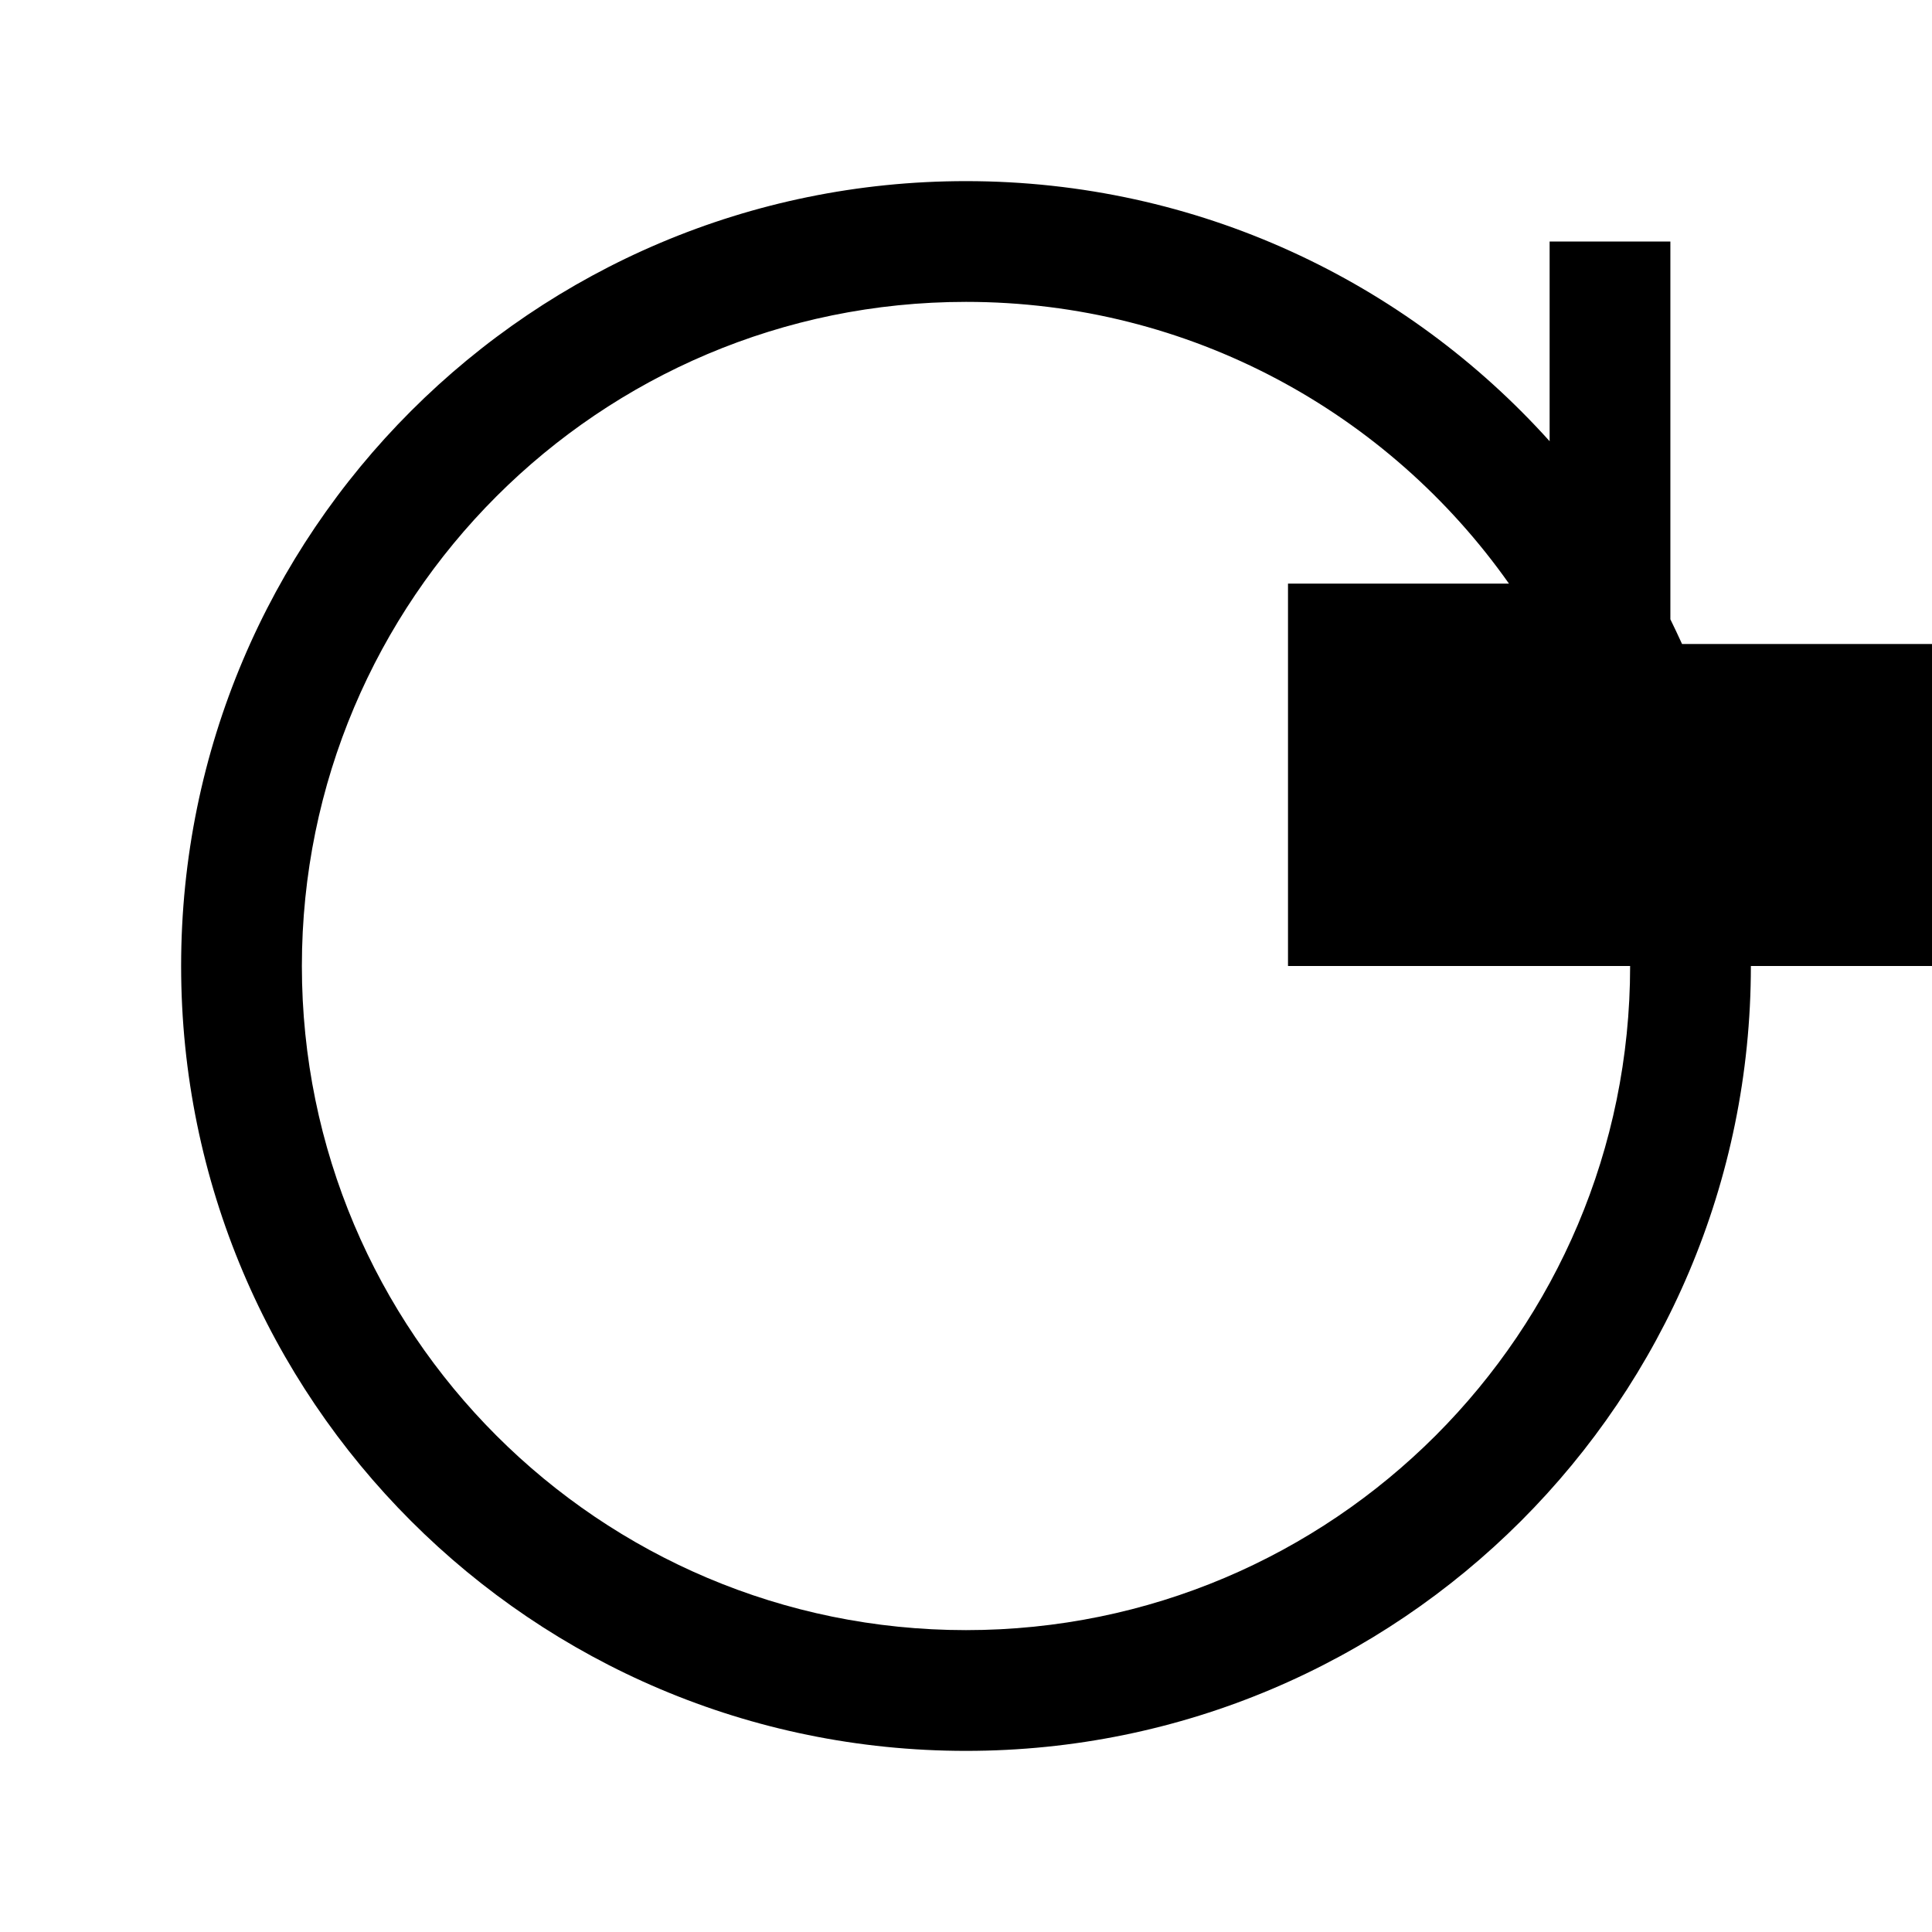
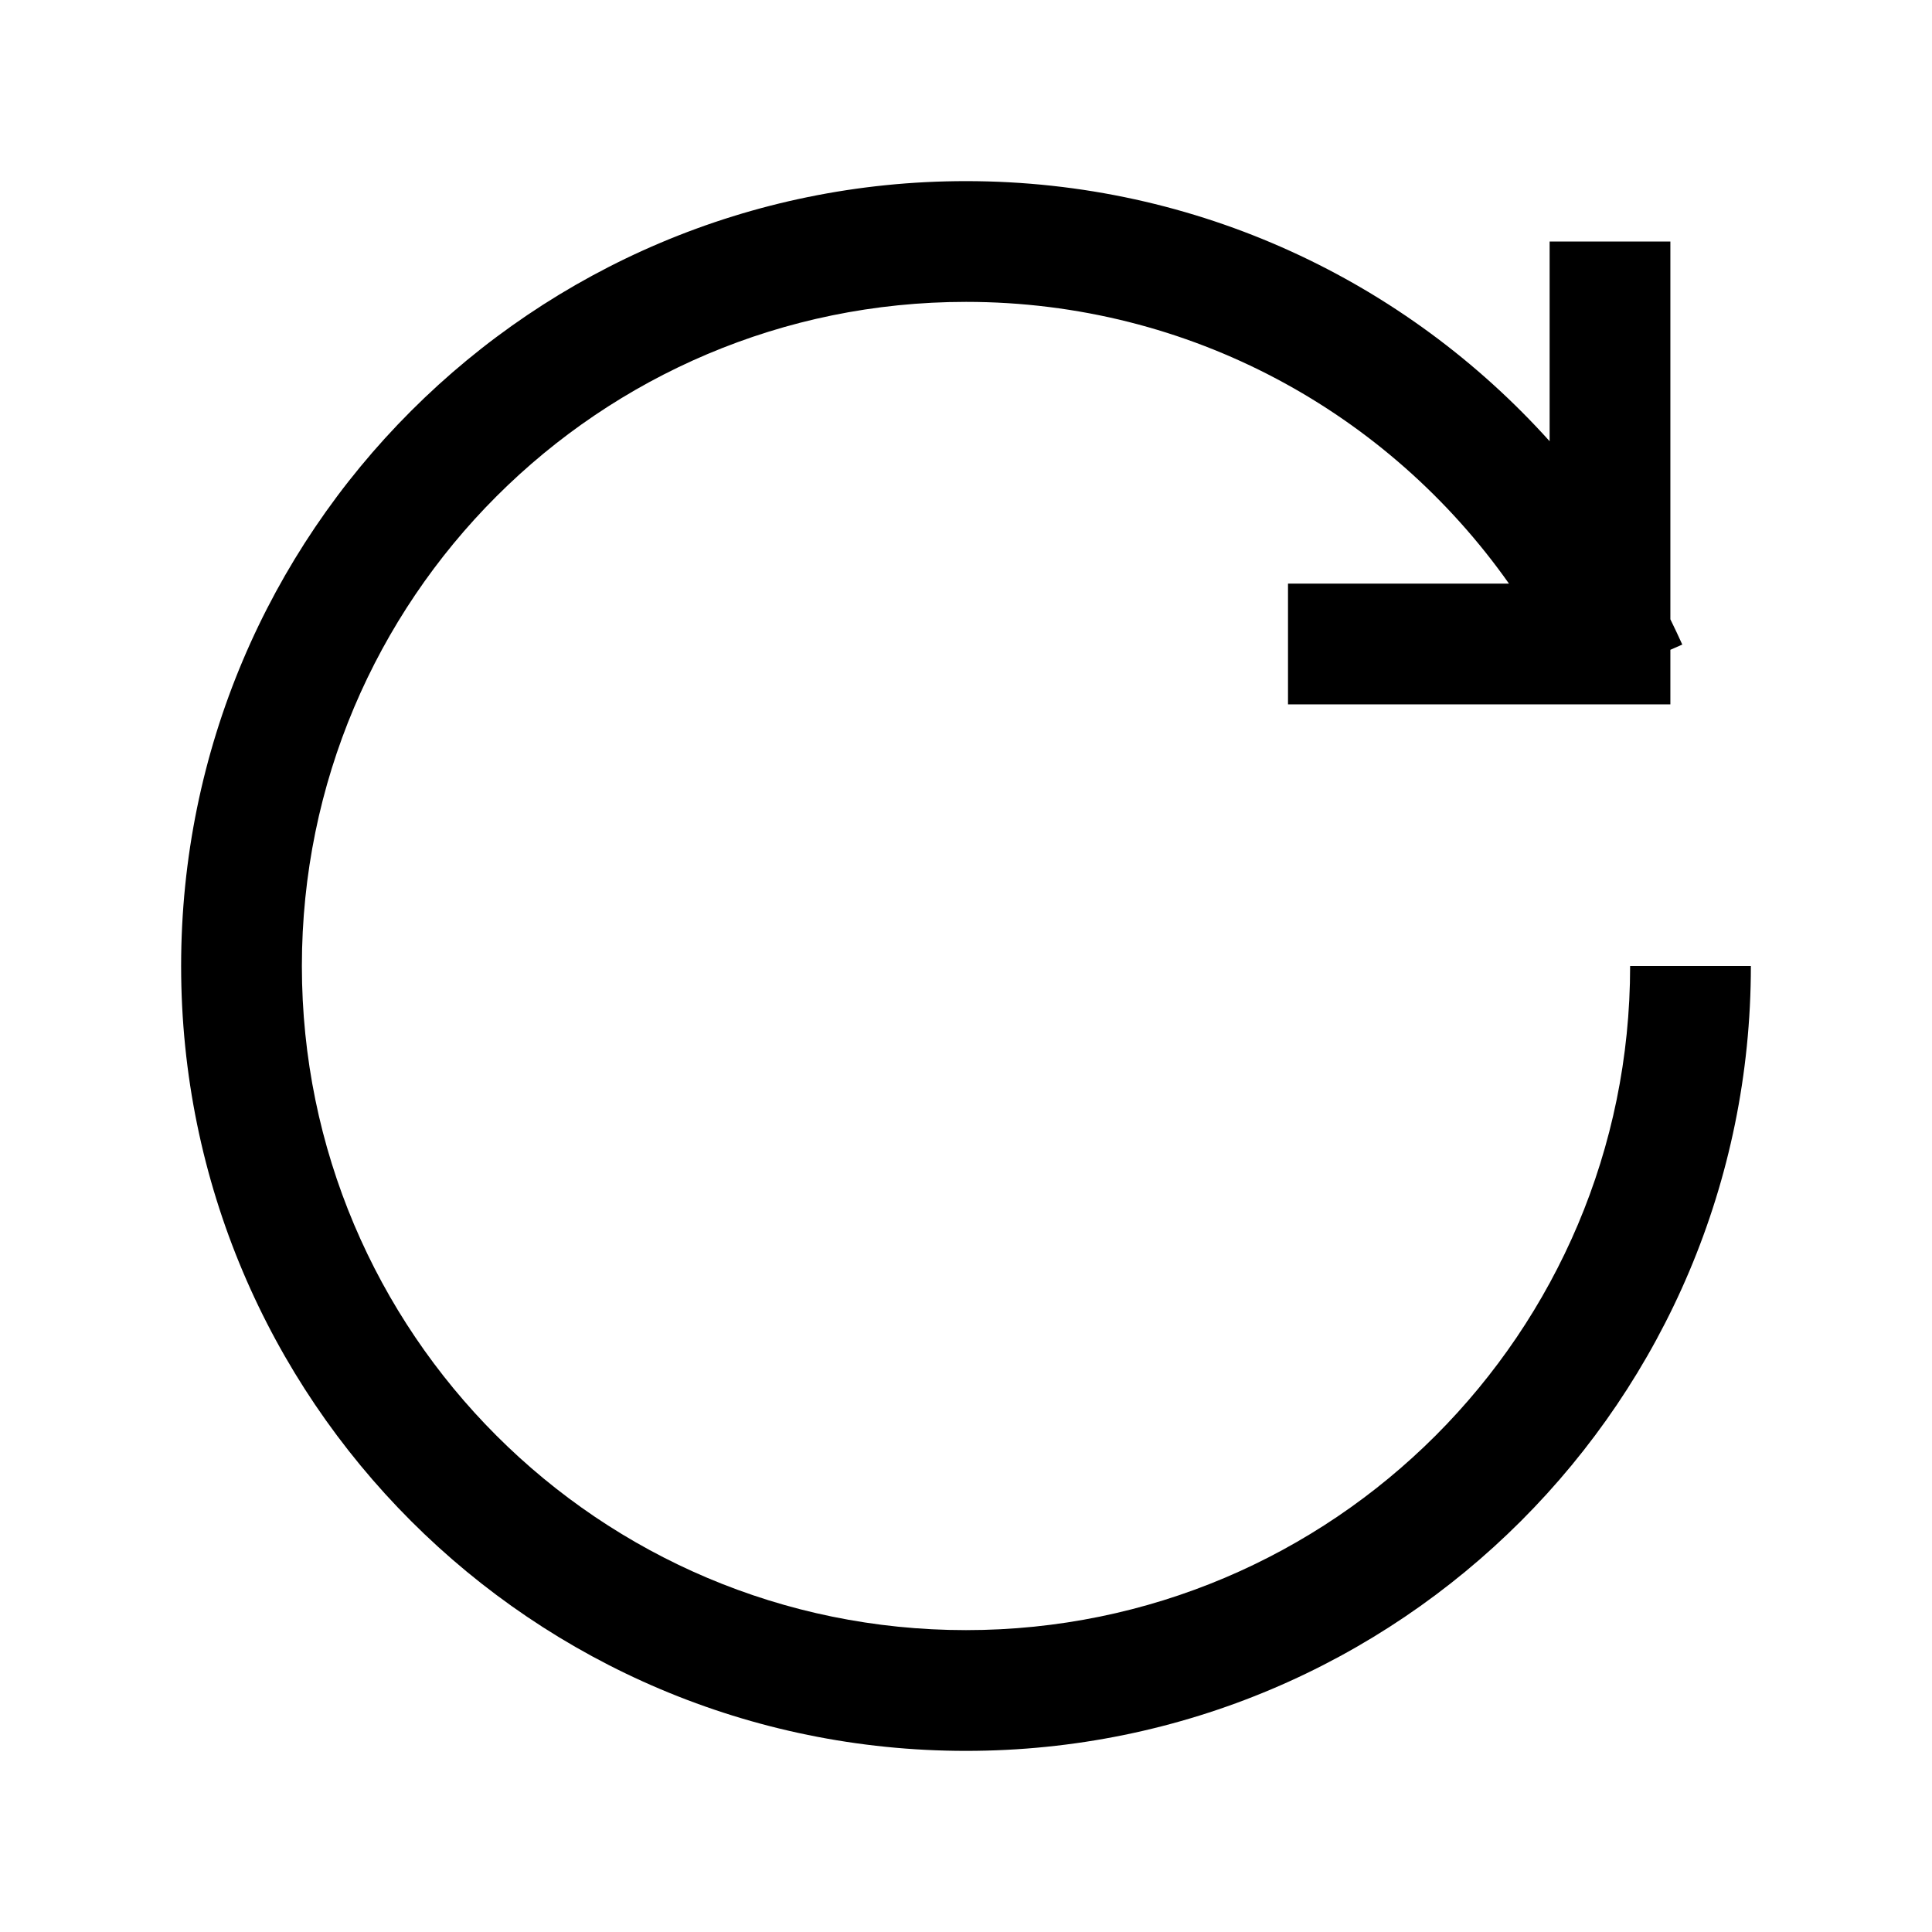
<svg xmlns="http://www.w3.org/2000/svg" width="24" height="24" viewBox="0 0 24 24" fill="currentColor">
-   <path d="M12 2.25C14.879 2.25 17.466 3.498 19.25 5.481V3H20.75V7.693C20.8 7.795 20.848 7.897 20.895 8H24V12H21.75C21.75 17.385 17.385 21.75 12 21.75C6.615 21.75 2.25 17.385 2.25 12C2.25 6.615 6.615 2.25 12 2.25ZM12 3.75C7.444 3.75 3.75 7.444 3.75 12C3.75 16.556 7.444 20.25 12 20.25C16.556 20.25 20.25 16.556 20.25 12H16V7.25H18.745C17.251 5.132 14.787 3.75 12 3.75Z" />
+   <path d="M12 2.25C14.879 2.25 17.466 3.498 19.25 5.481V3H20.75V7.693C20.801 7.797 20.85 7.901 20.898 8.007L20.75 8.072V8.75H16V7.25H18.745C17.251 5.132 14.787 3.75 12 3.75C7.444 3.75 3.75 7.444 3.75 12C3.75 16.556 7.444 20.25 12 20.25C16.556 20.25 20.25 16.556 20.25 12H21.75C21.75 17.385 17.385 21.75 12 21.75C6.615 21.75 2.25 17.385 2.25 12C2.25 6.615 6.615 2.25 12 2.25Z" />
</svg>
